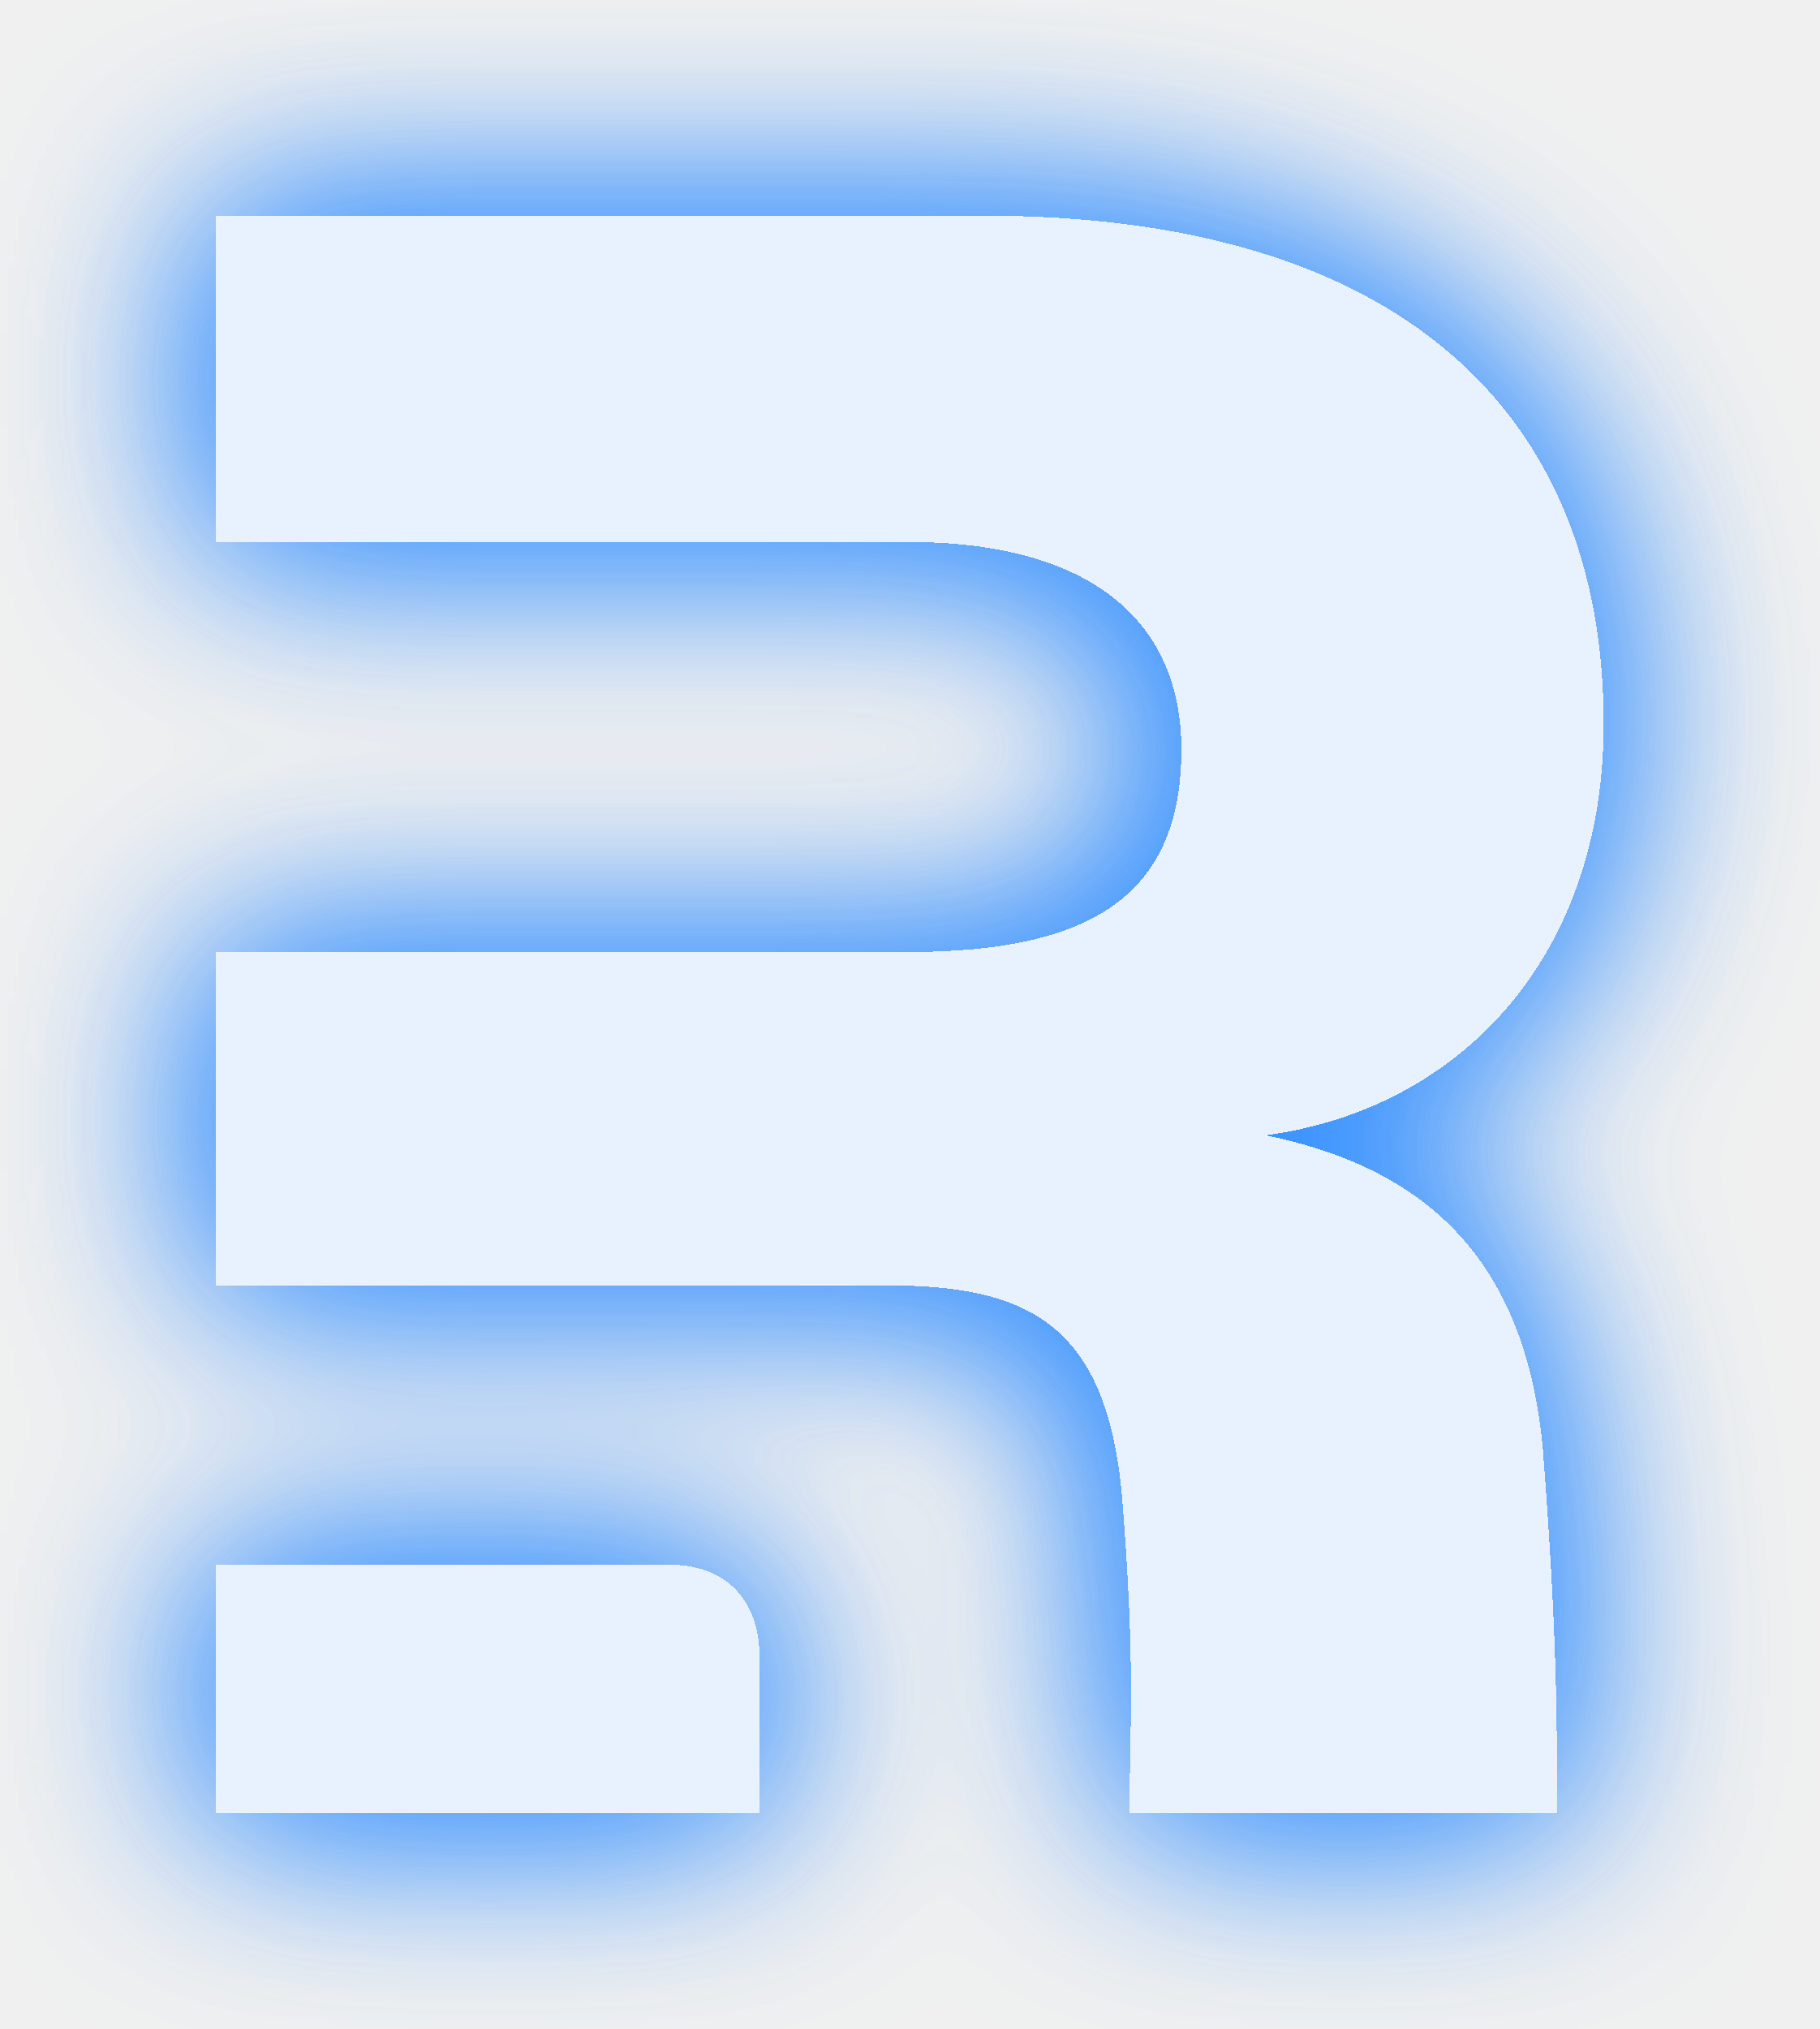
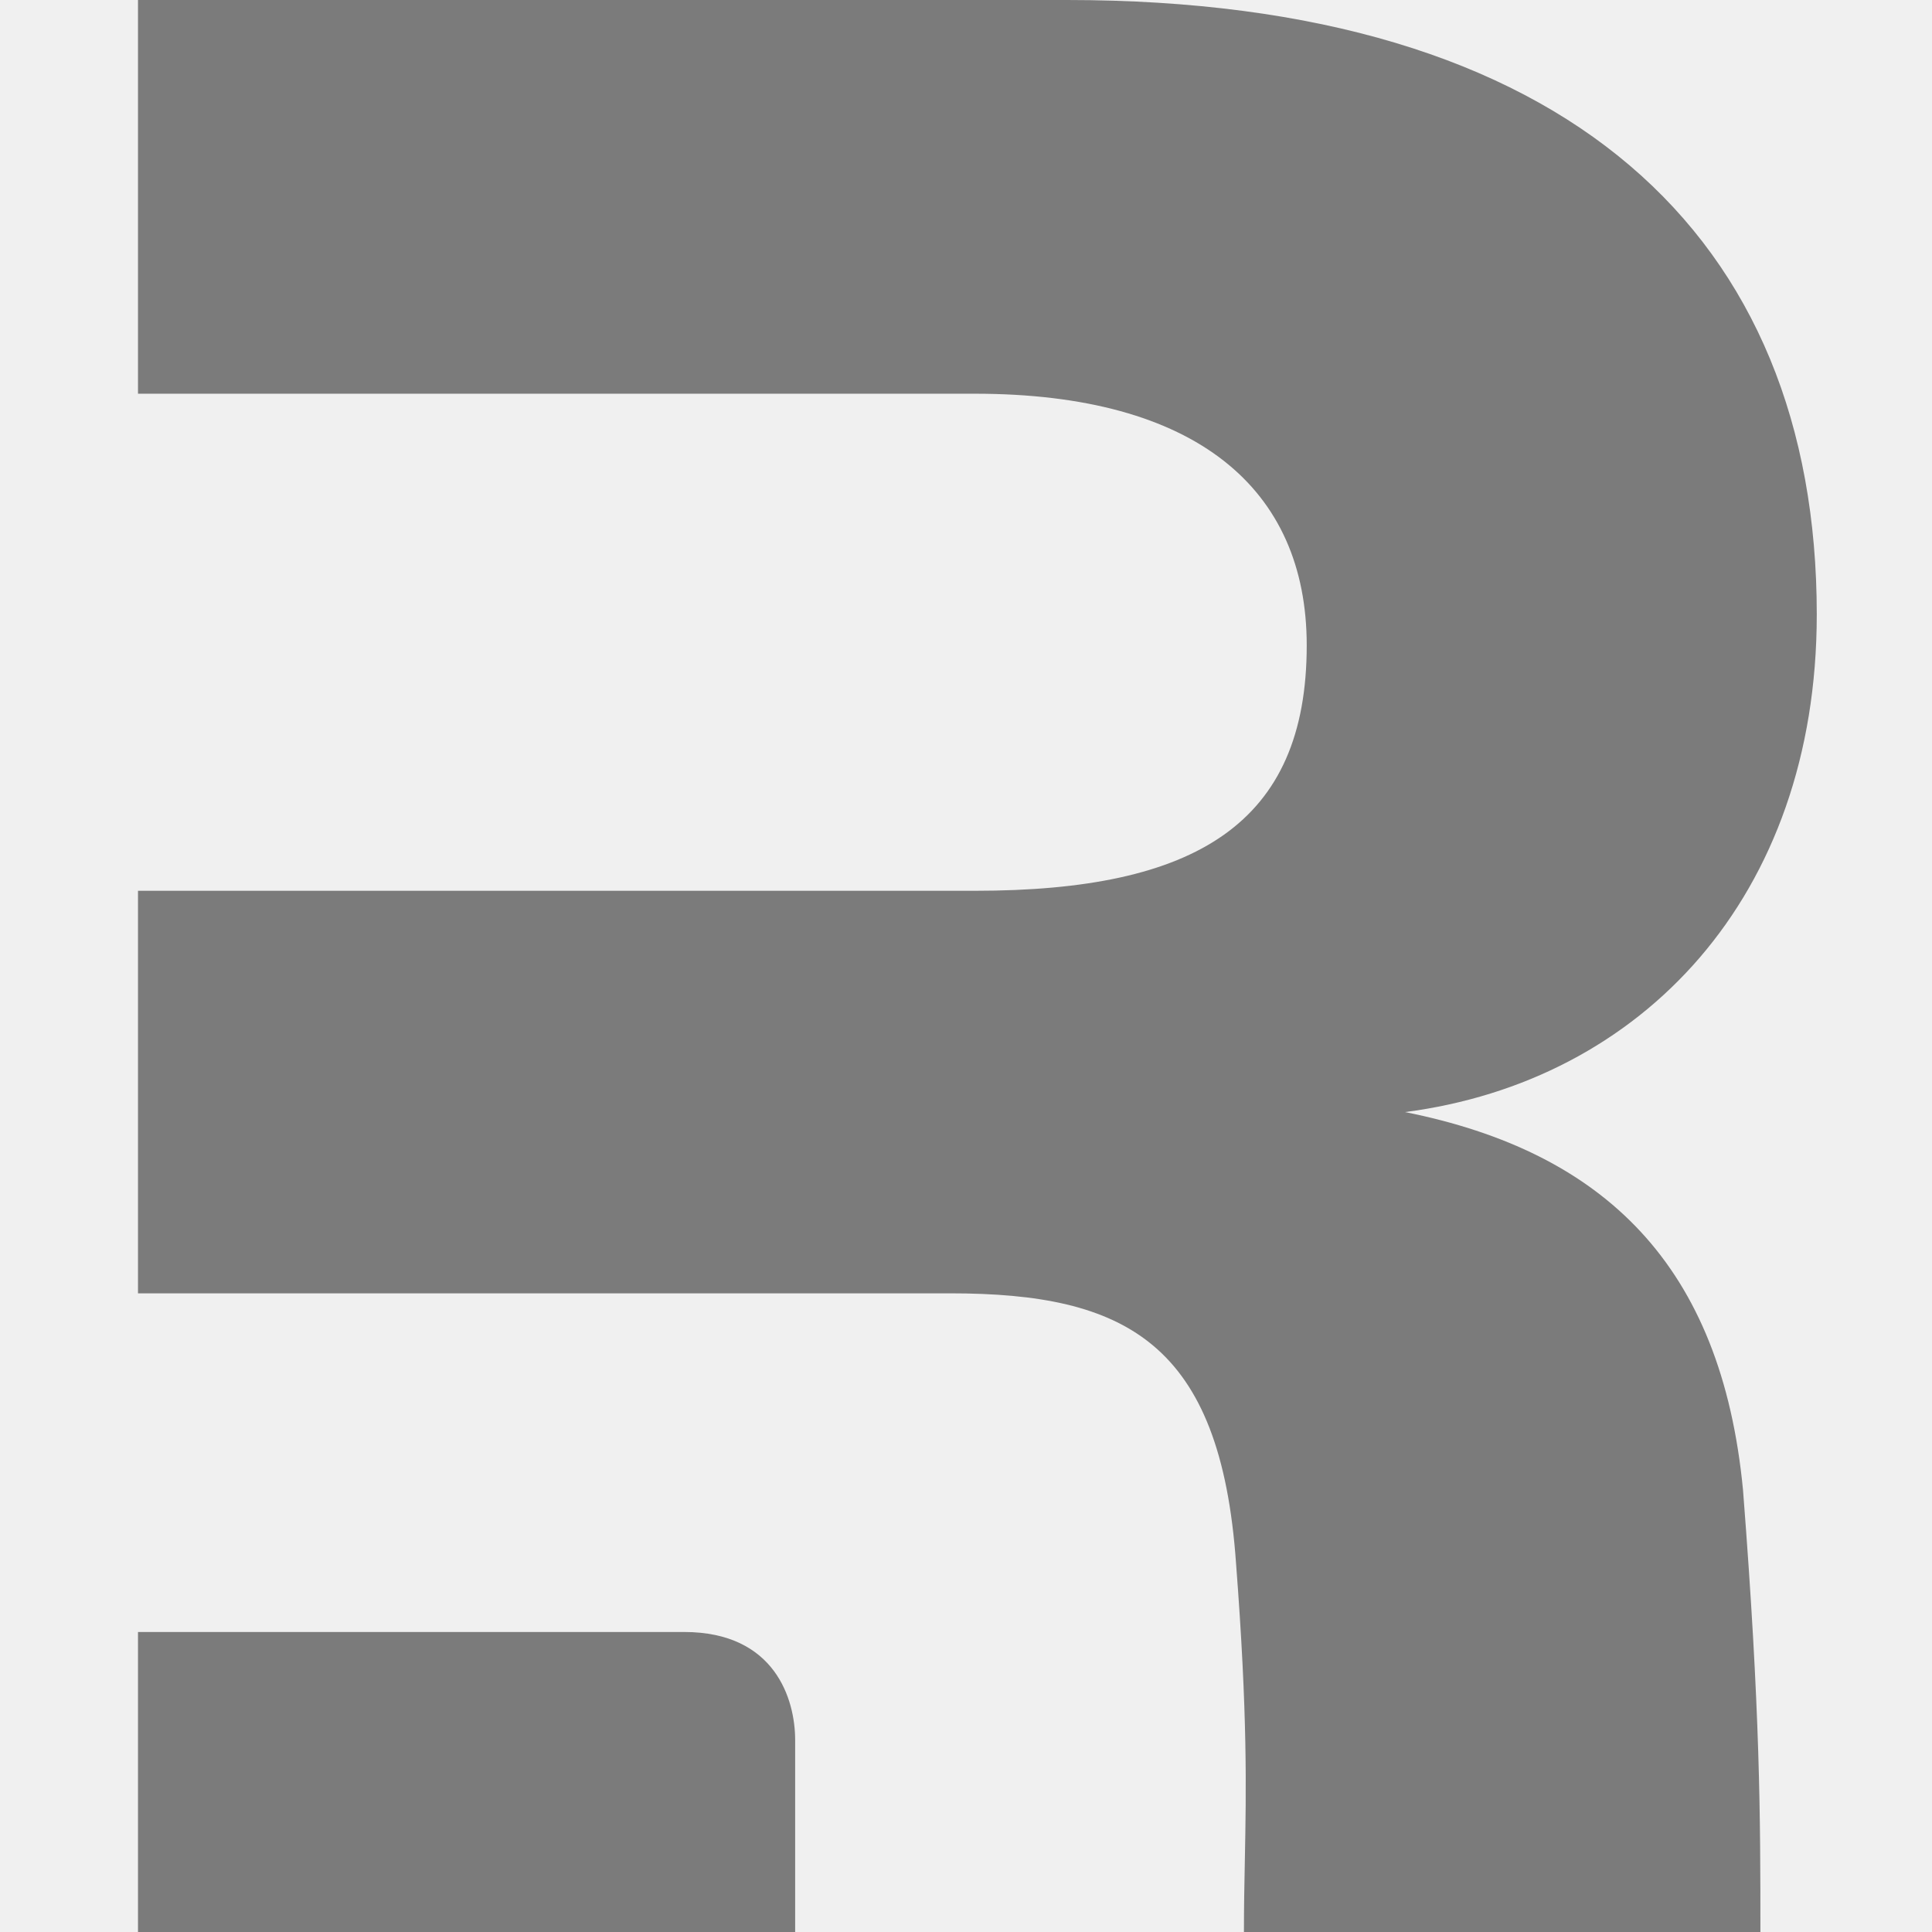
- <svg xmlns="http://www.w3.org/2000/svg" width="539" height="601" viewBox="0 0 539 601" fill="none">
-   <g filter="url(#filter0_dd_3_106)">
-     <path fill-rule="evenodd" clip-rule="evenodd" d="M456.946 428.768C461.201 483.418 461.201 509.036 461.201 537H334.756C334.756 530.909 334.865 525.337 334.975 519.687C335.317 502.123 335.674 483.807 332.828 446.819C329.067 392.667 305.748 380.634 262.871 380.634H224.883H64V282.109H268.889C323.049 282.109 350.13 265.633 350.13 222.011C350.13 183.654 323.049 160.41 268.889 160.41H64V64H291.456C414.069 64 475 121.912 475 214.42C475 283.613 432.123 328.739 374.201 336.26C423.096 346.037 451.681 373.865 456.946 428.768Z" fill="#E8F2FF" />
-     <path d="M64 537V463.553H197.697C220.029 463.553 224.878 480.116 224.878 489.994V537H64Z" fill="#E8F2FF" />
+ <svg xmlns="http://www.w3.org/2000/svg" width="28" height="28" fill="none">
+   <g fill="#7B7B7B" clip-path="url(#a)">
+     <path fill-rule="evenodd" d="M25.261 21.593c.252 3.235.252 4.752.252 6.407h-7.485c0-.36.006-.69.013-1.025.02-1.04.041-2.124-.127-4.313-.223-3.206-1.603-3.918-4.142-3.918H2V12.91h12.129c3.206 0 4.809-.975 4.809-3.557 0-2.27-1.603-3.647-4.81-3.647H2V0h13.465C22.723 0 26.33 3.428 26.33 8.904c0 4.096-2.538 6.768-5.967 7.213 2.894.579 4.586 2.226 4.898 5.476Z" clip-rule="evenodd" />
+     <path d="M2 28v-4.348h7.914c1.322 0 1.61.98 1.61 1.566V28H2Z" />
  </g>
  <defs>
-     <filter id="filter0_dd_3_106" x="0" y="0" width="539" height="601" filterUnits="userSpaceOnUse" color-interpolation-filters="sRGB">
-       <feFlood flood-opacity="0" result="BackgroundImageFix" />
-       <feColorMatrix in="SourceAlpha" type="matrix" values="0 0 0 0 0 0 0 0 0 0 0 0 0 0 0 0 0 0 127 0" result="hardAlpha" />
-       <feOffset />
-       <feGaussianBlur stdDeviation="28" />
-       <feComposite in2="hardAlpha" operator="out" />
-       <feColorMatrix type="matrix" values="0 0 0 0 0.224 0 0 0 0 0.573 0 0 0 0 1 0 0 0 1 0" />
-       <feBlend mode="normal" in2="BackgroundImageFix" result="effect1_dropShadow_3_106" />
-       <feColorMatrix in="SourceAlpha" type="matrix" values="0 0 0 0 0 0 0 0 0 0 0 0 0 0 0 0 0 0 127 0" result="hardAlpha" />
-       <feOffset />
-       <feGaussianBlur stdDeviation="32" />
-       <feComposite in2="hardAlpha" operator="out" />
-       <feColorMatrix type="matrix" values="0 0 0 0 0.224 0 0 0 0 0.573 0 0 0 0 1 0 0 0 0.9 0" />
-       <feBlend mode="normal" in2="effect1_dropShadow_3_106" result="effect2_dropShadow_3_106" />
-       <feBlend mode="normal" in="SourceGraphic" in2="effect2_dropShadow_3_106" result="shape" />
-     </filter>
+     <clipPath id="a">
+       <path fill="#fff" d="M0 0h28v28H0z" />
+     </clipPath>
  </defs>
</svg>
